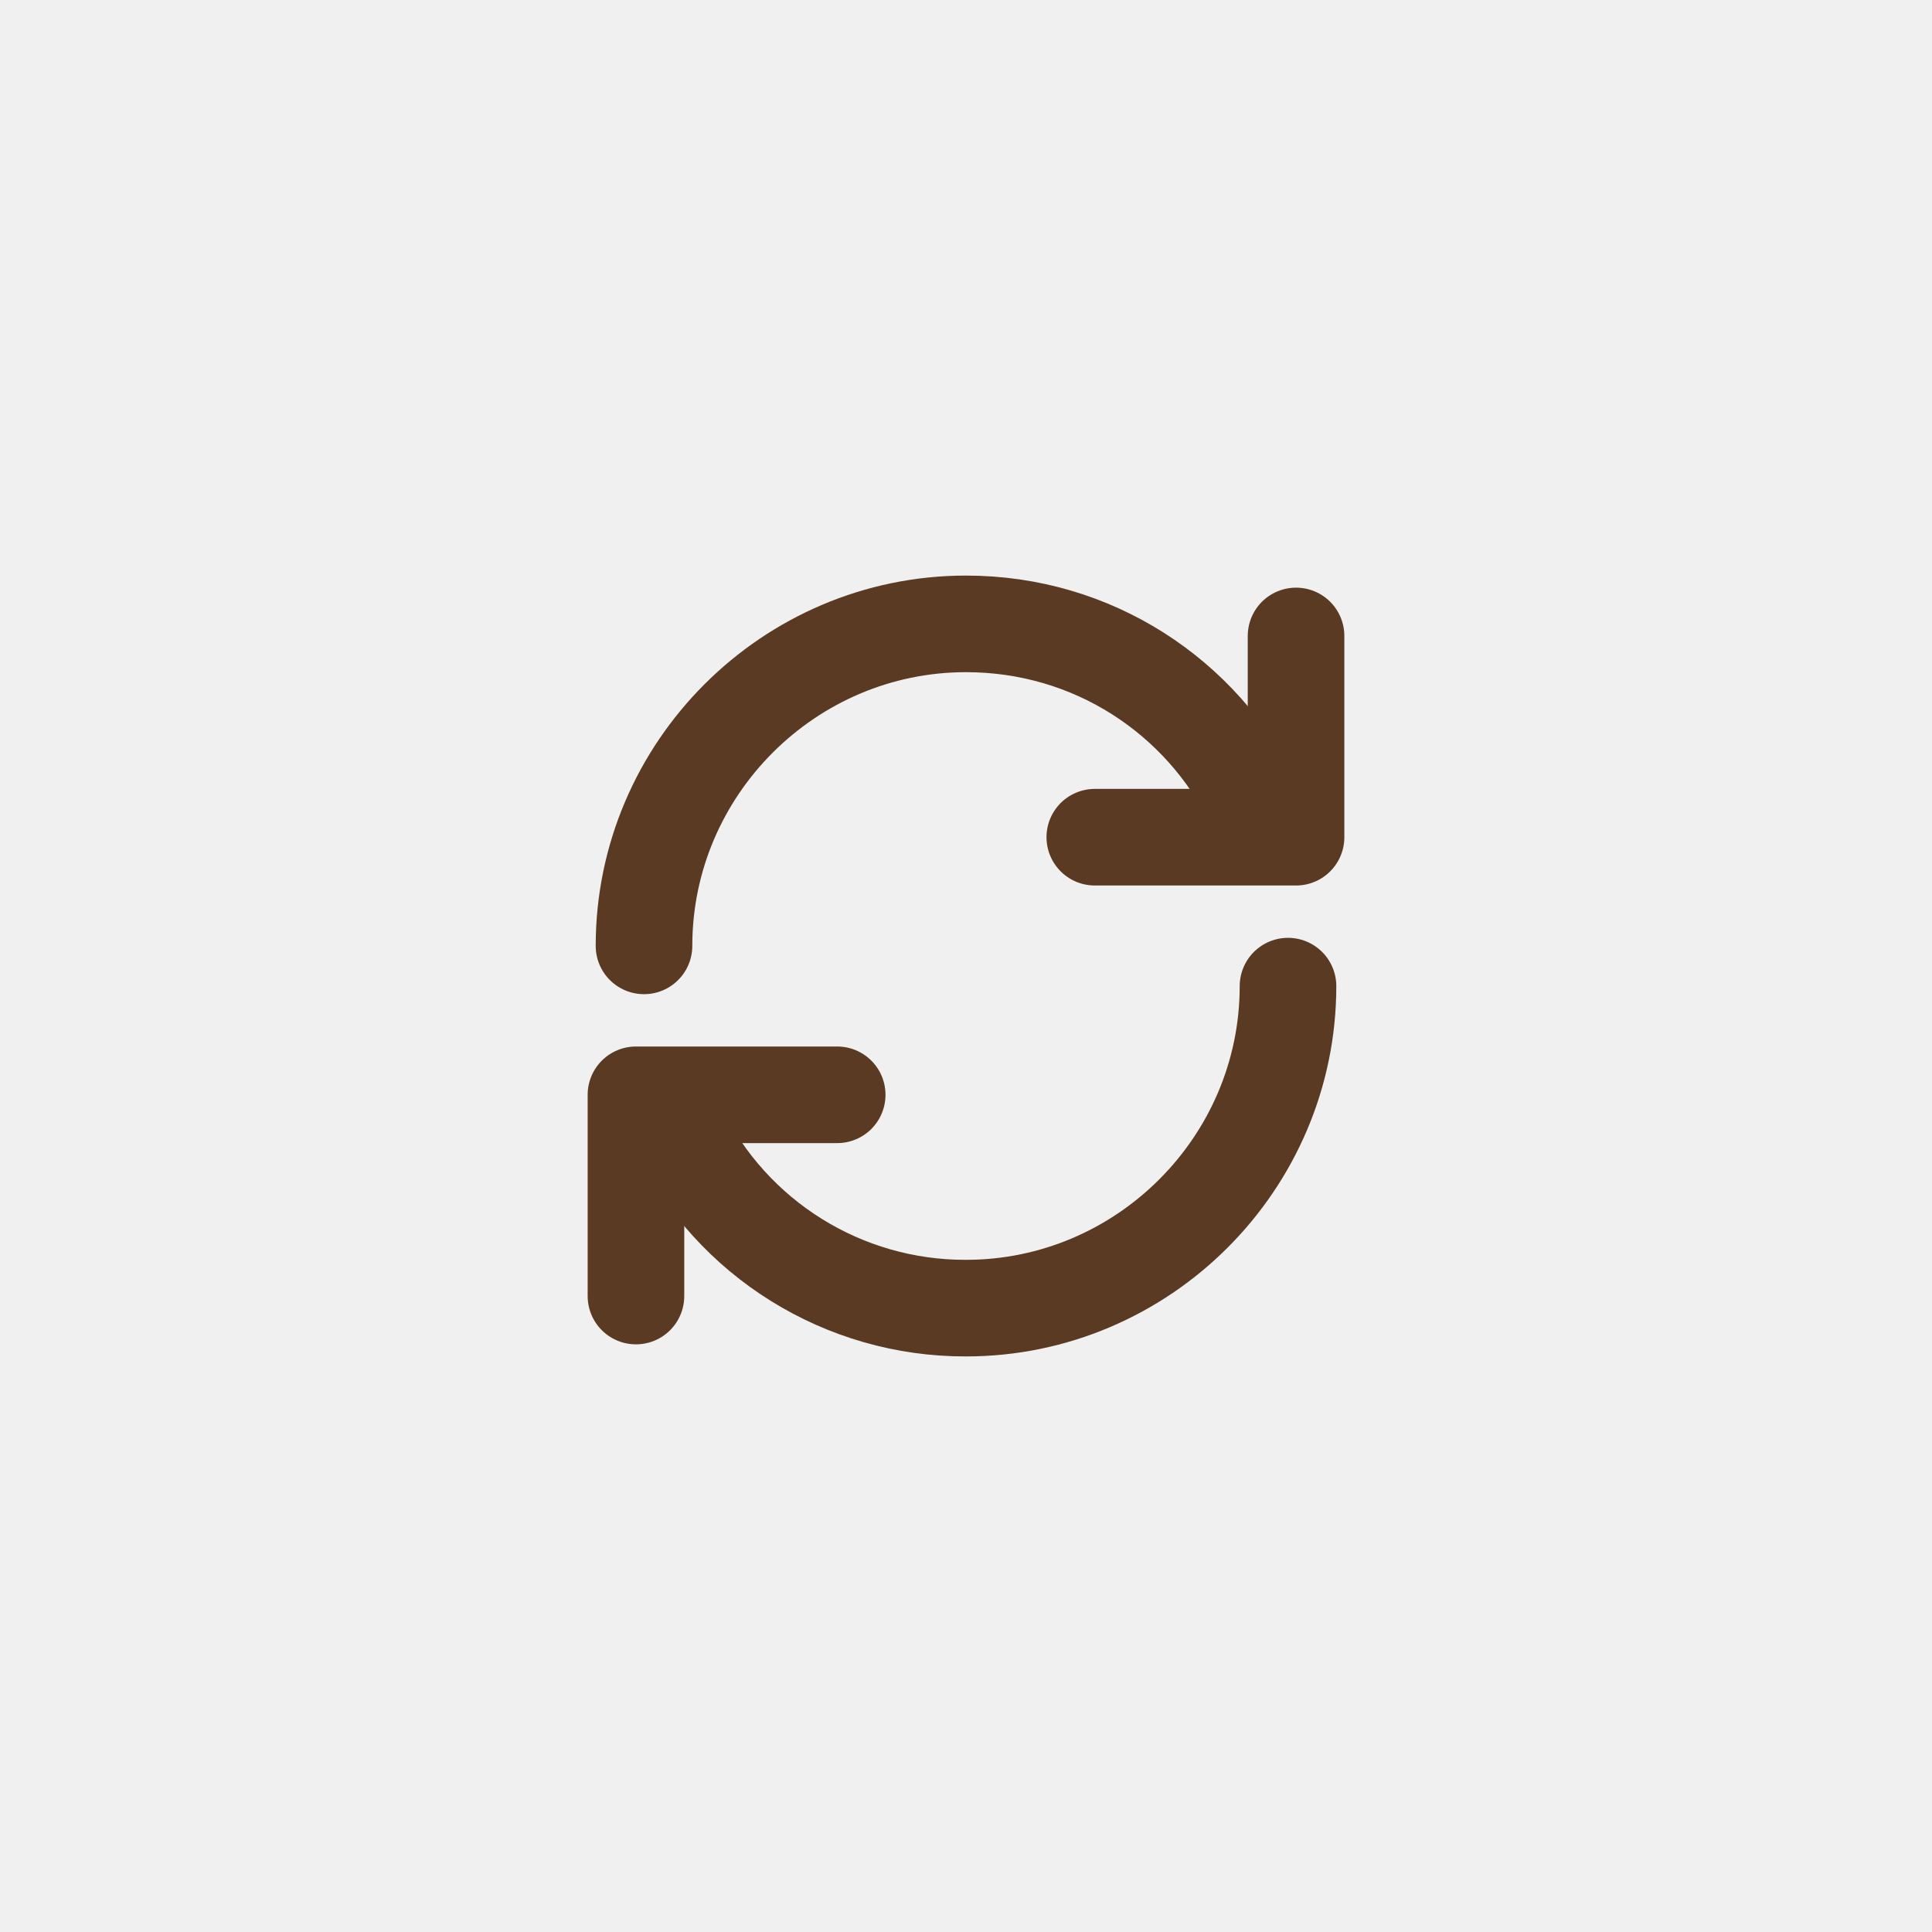
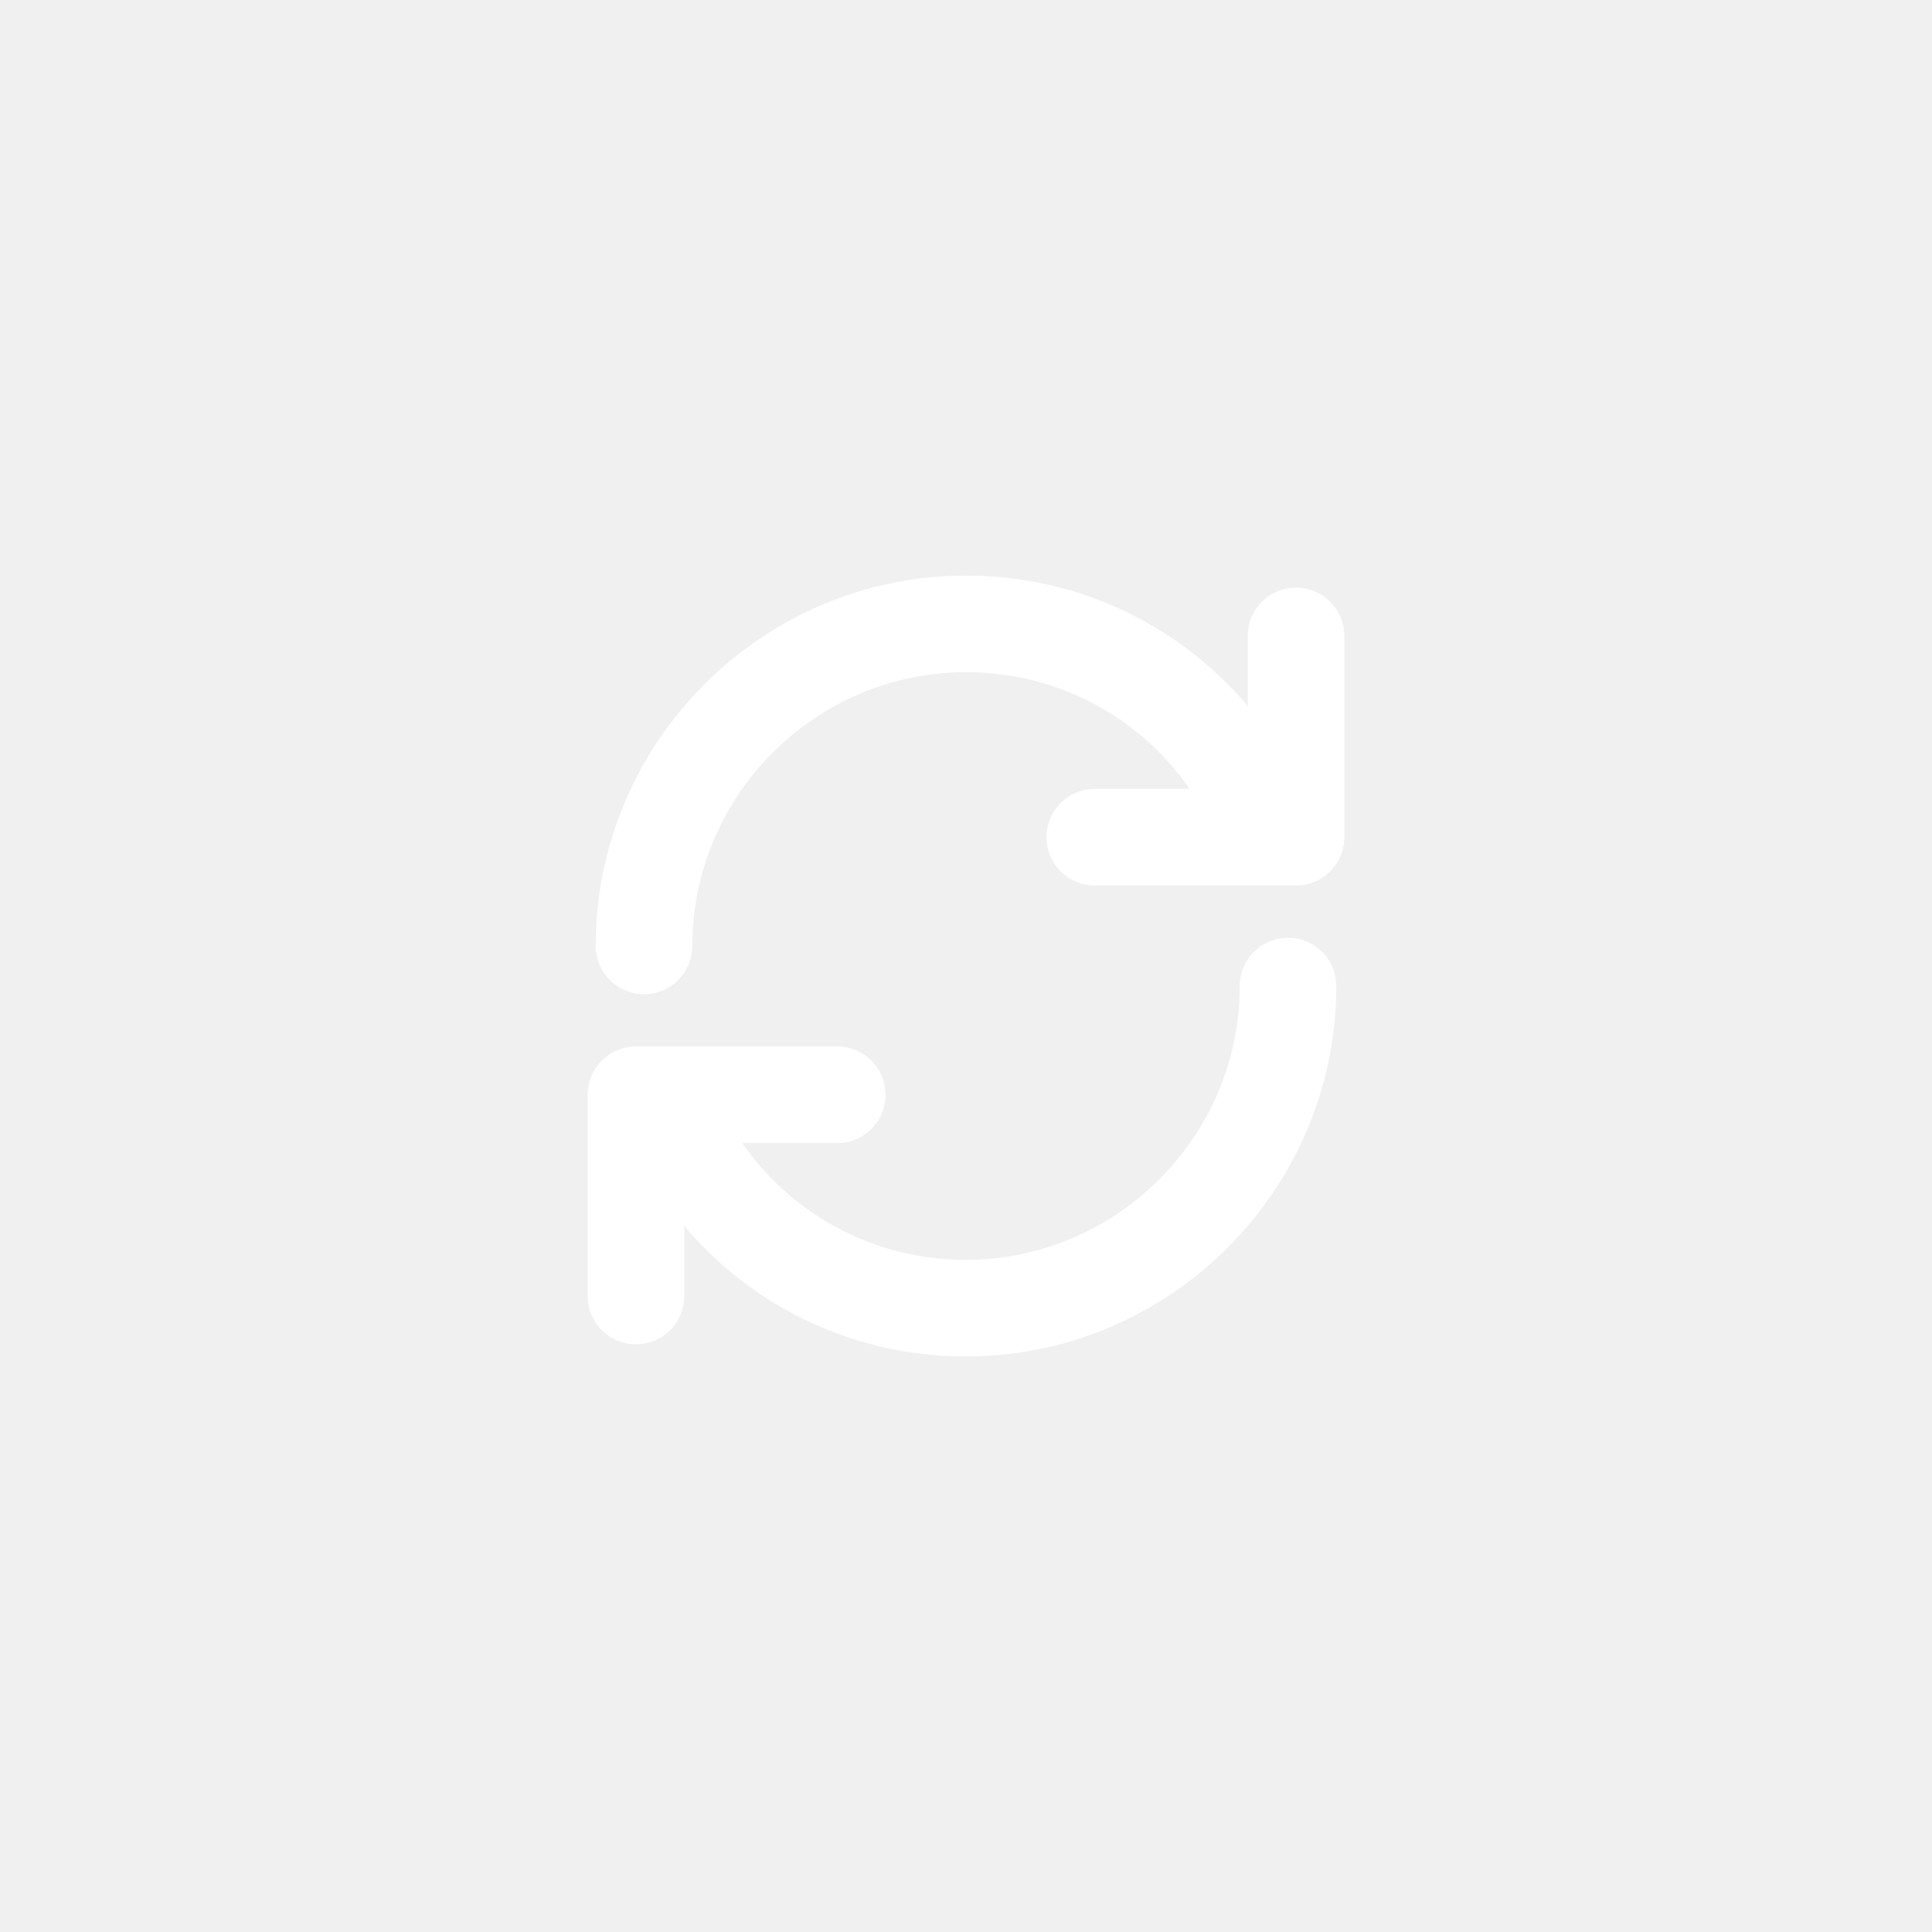
<svg xmlns="http://www.w3.org/2000/svg" width="48" height="48" fill="none" viewBox="0 0 48 48">
-   <path stroke="#5A3A22" stroke-linecap="round" stroke-width="2.4" d="M16 23.5c0-4.4 3.6-8 8-8 3.15 0 5.85 1.8 7.15 4.45" />
-   <path stroke="#5A3A22" stroke-linecap="round" stroke-linejoin="round" stroke-width="2.4" d="M32.2 15.8v5h-5" />
-   <path stroke="#5A3A22" stroke-linecap="round" stroke-width="2.4" d="M32 24.5c0 4.4-3.6 8-8 8a7.93 7.93 0 0 1-7.15-4.45" />
-   <path stroke="#5A3A22" stroke-linecap="round" stroke-linejoin="round" stroke-width="2.4" d="M15.8 32.2v-5h5" />
+   <path stroke="#FFFFFF" stroke-linecap="round" stroke-width="2.4" d="M16 23.5c0-4.4 3.6-8 8-8 3.15 0 5.85 1.8 7.15 4.45" />
+   <path stroke="#FFFFFF" stroke-linecap="round" stroke-linejoin="round" stroke-width="2.4" d="M32.2 15.8v5h-5" />
+   <path stroke="#FFFFFF" stroke-linecap="round" stroke-width="2.4" d="M32 24.5c0 4.4-3.6 8-8 8a7.93 7.93 0 0 1-7.15-4.45" />
+   <path stroke="#FFFFFF" stroke-linecap="round" stroke-linejoin="round" stroke-width="2.4" d="M15.8 32.2v-5h5" />
</svg>
